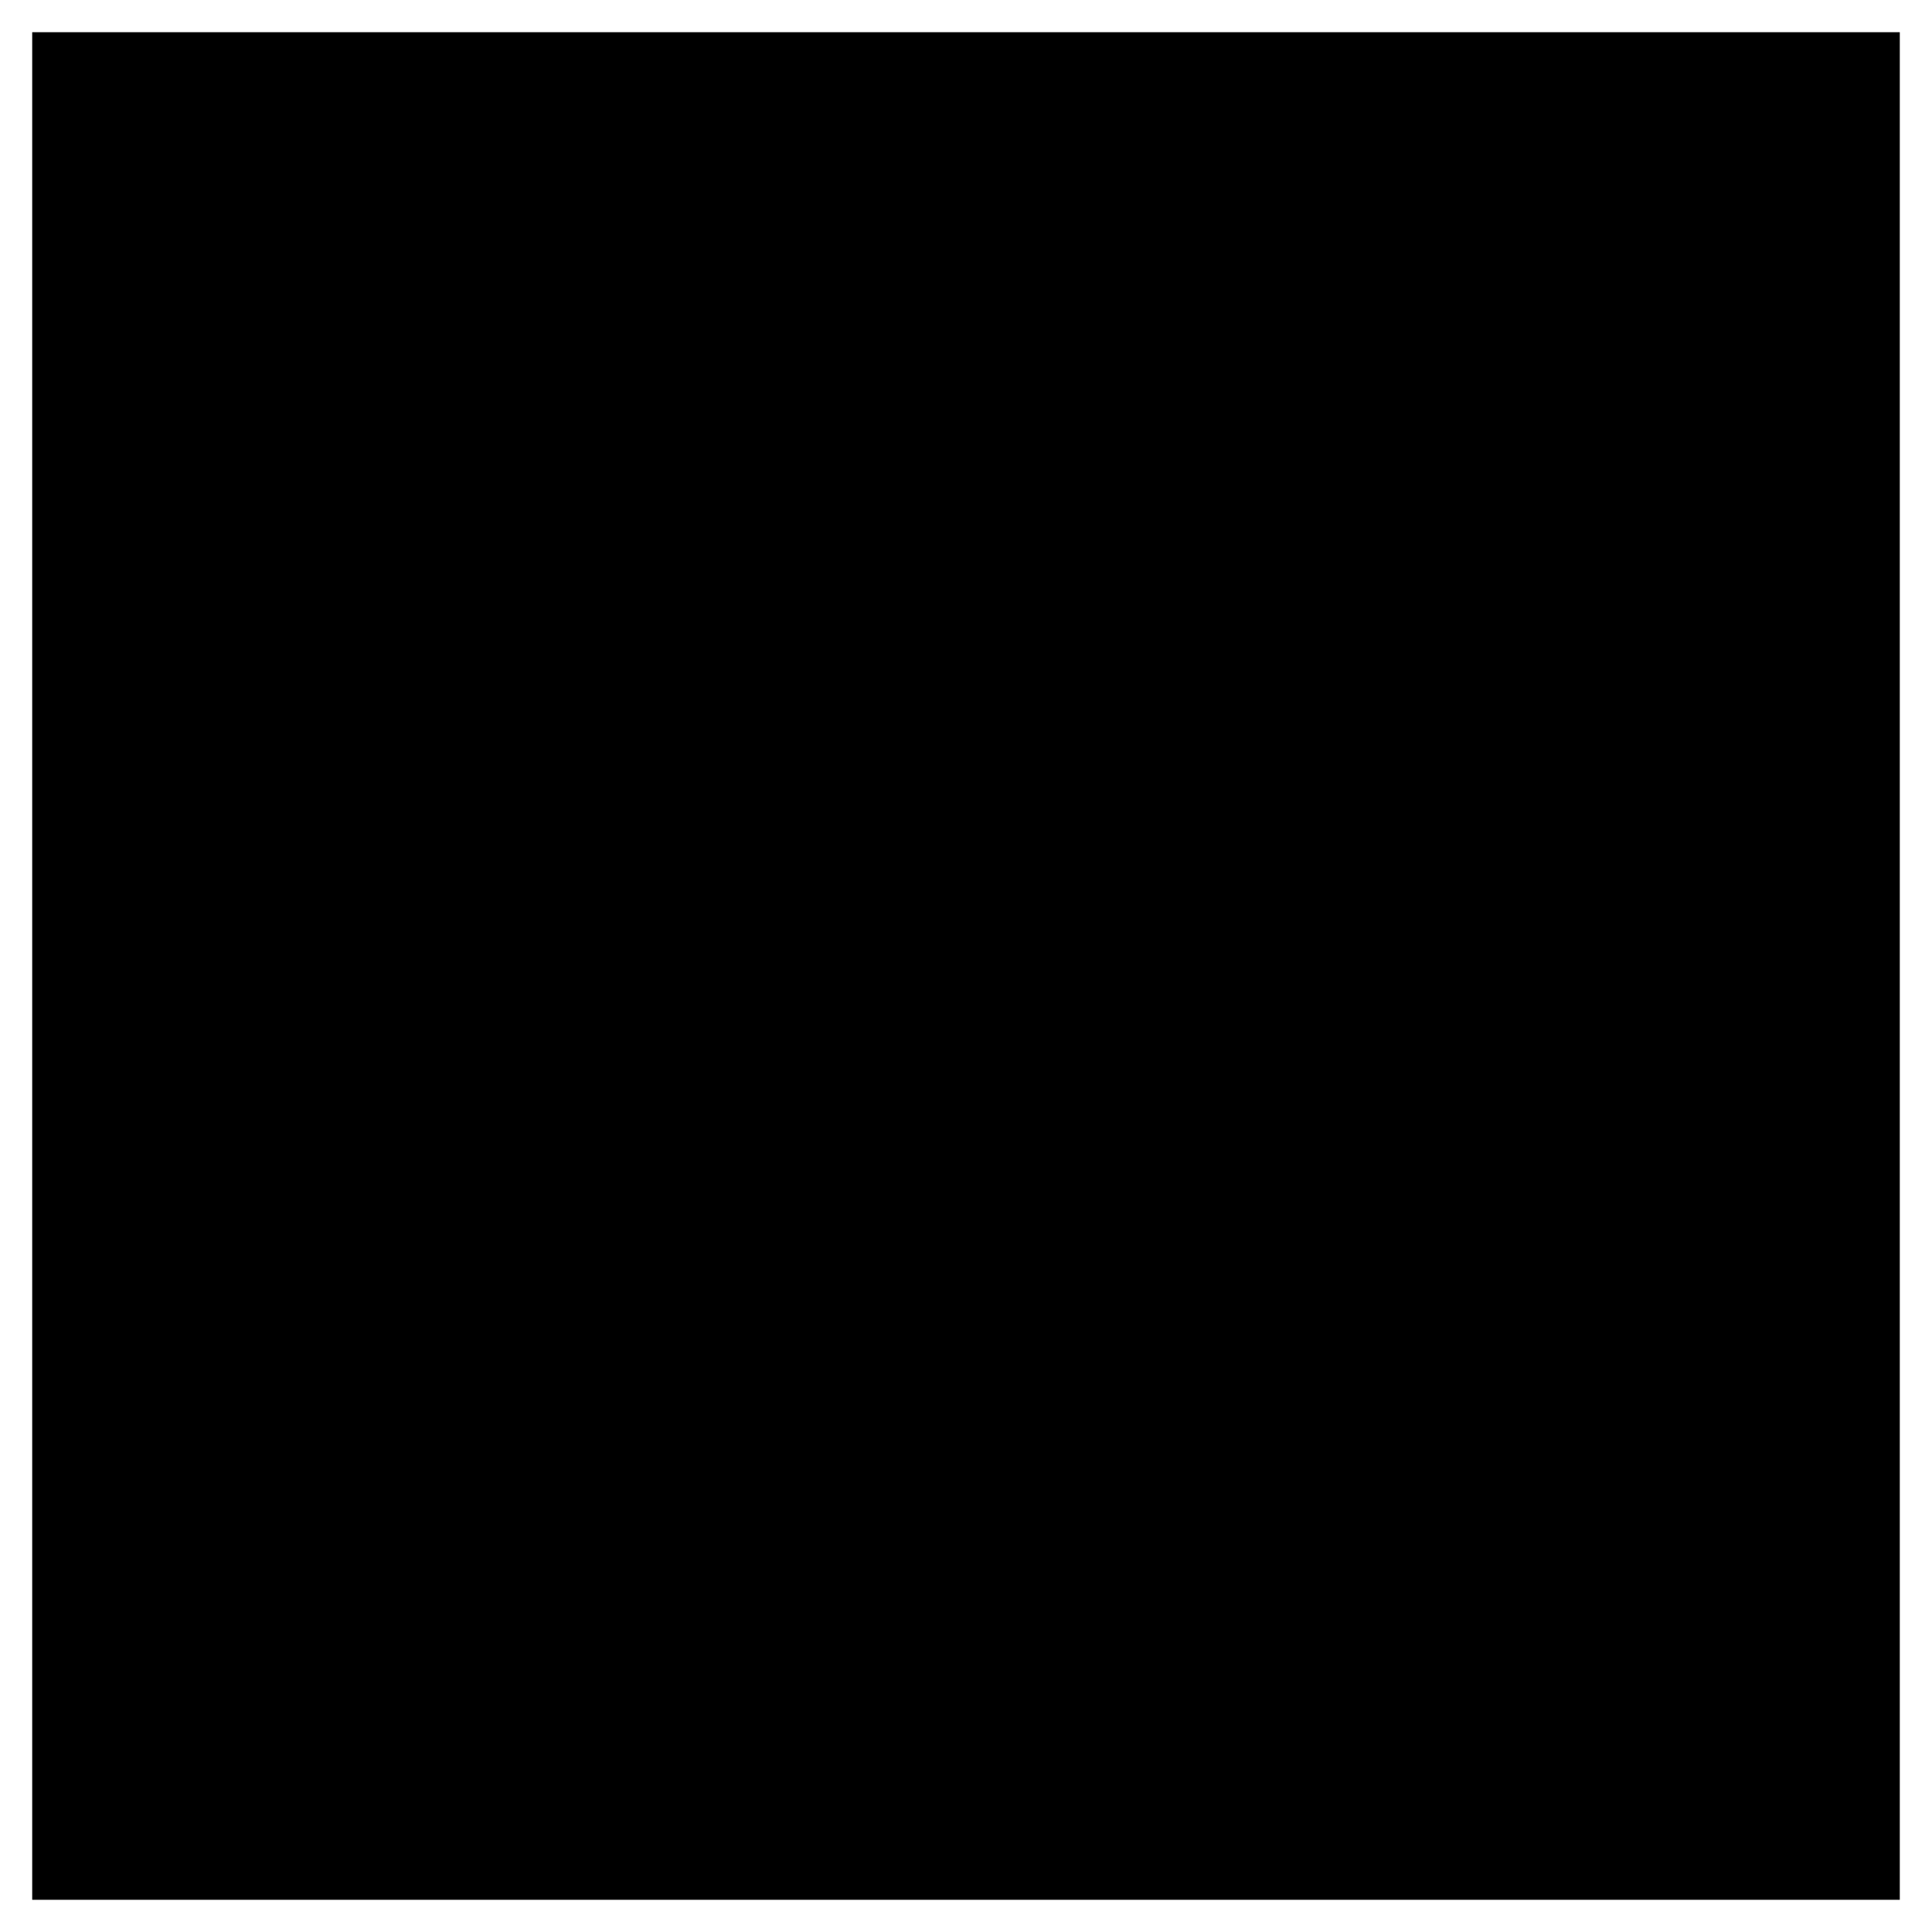
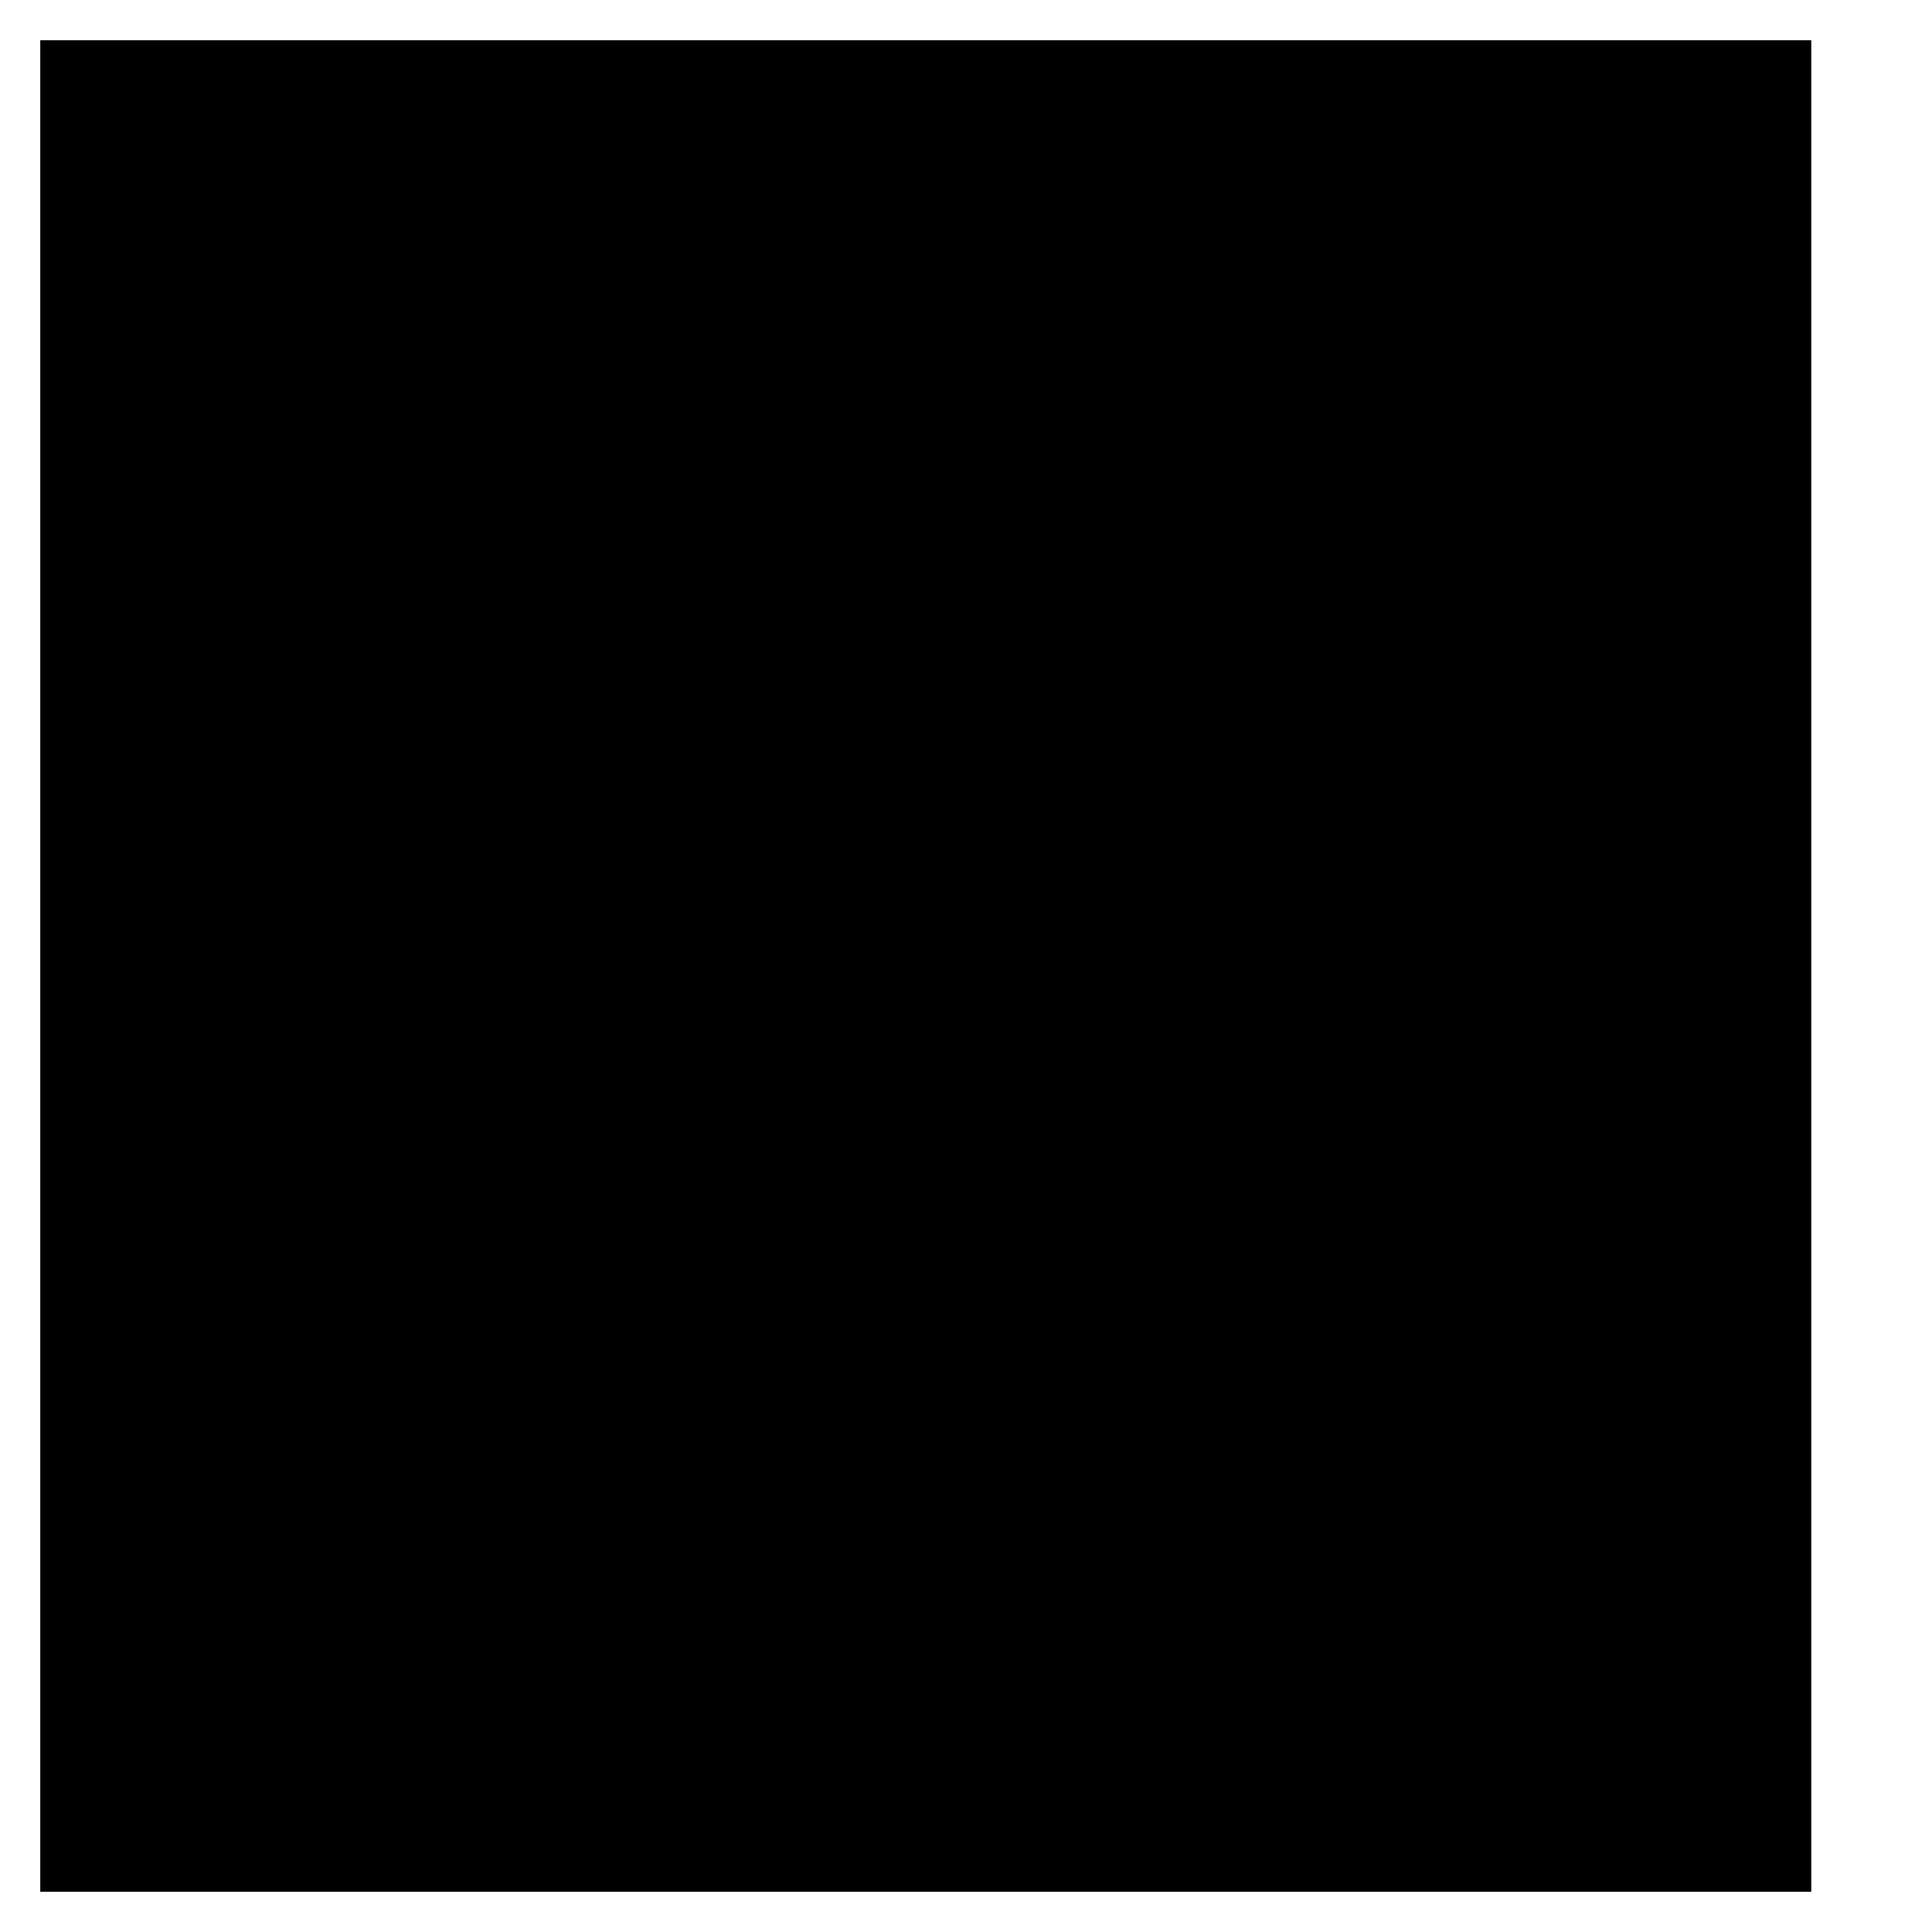
- <svg xmlns="http://www.w3.org/2000/svg" version="1.1" viewBox="0 0 60 60">
-   <g>
-     <rect x="1" y="1" class="st0" width="58" height="58" />
-     <line x1="31" y1="36.3" x2="31" y2="19" />
-     <line x1="43" y1="36.3" x2="43" y2="31" />
-     <line x1="17" y1="23" x2="17" y2="8.6" />
-     <line x1="17" y1="36.3" x2="17" y2="27" />
-     <line x1="43" y1="27" x2="43" y2="8.6" />
-     <line x1="31" y1="15" x2="31" y2="8.6" />
-     <rect stroke="currentColor" x="39" y="27" width="8" height="4" />
-     <rect stroke="currentColor" x="27" y="15" width="8" height="4" />
-     <rect stroke="currentColor" x="13" y="23" width="8" height="4" />
-     <circle stroke="currentColor" cx="43" cy="47" r="4" />
-     <circle stroke="currentColor" cx="31" cy="47" r="4" />
-     <circle stroke="currentColor" cx="17" cy="47" r="4" />
+ <svg xmlns="http://www.w3.org/2000/svg" width="24" height="24" viewBox="0 0 24 24">
+   <rect width="22" height="23" x=".5" y=".5" />
+   <path d="M11.5 14.5L11.5 7.5M17.531 14.5L17.531 12.5M5.5 8.5L5.5 3.5M5.5 14.5L5.5 10.5M17.531 10.5L17.531 3.5M11.5 5.5L11.5 3.5" />
+   <g stroke="currentColor">
+     <rect width="4" height="2" x="15.531" y="10.5" />
+     <rect width="4" height="2" x="9.5" y="5.5" />
+     <rect width="4" height="2" x="3.5" y="8.5" />
+     <circle cx="17.542" cy="19" r="1.5" />
+     <circle cx="11.5" cy="19" r="1.5" />
+     <circle cx="5.5" cy="19" r="1.5" />
  </g>
</svg>
